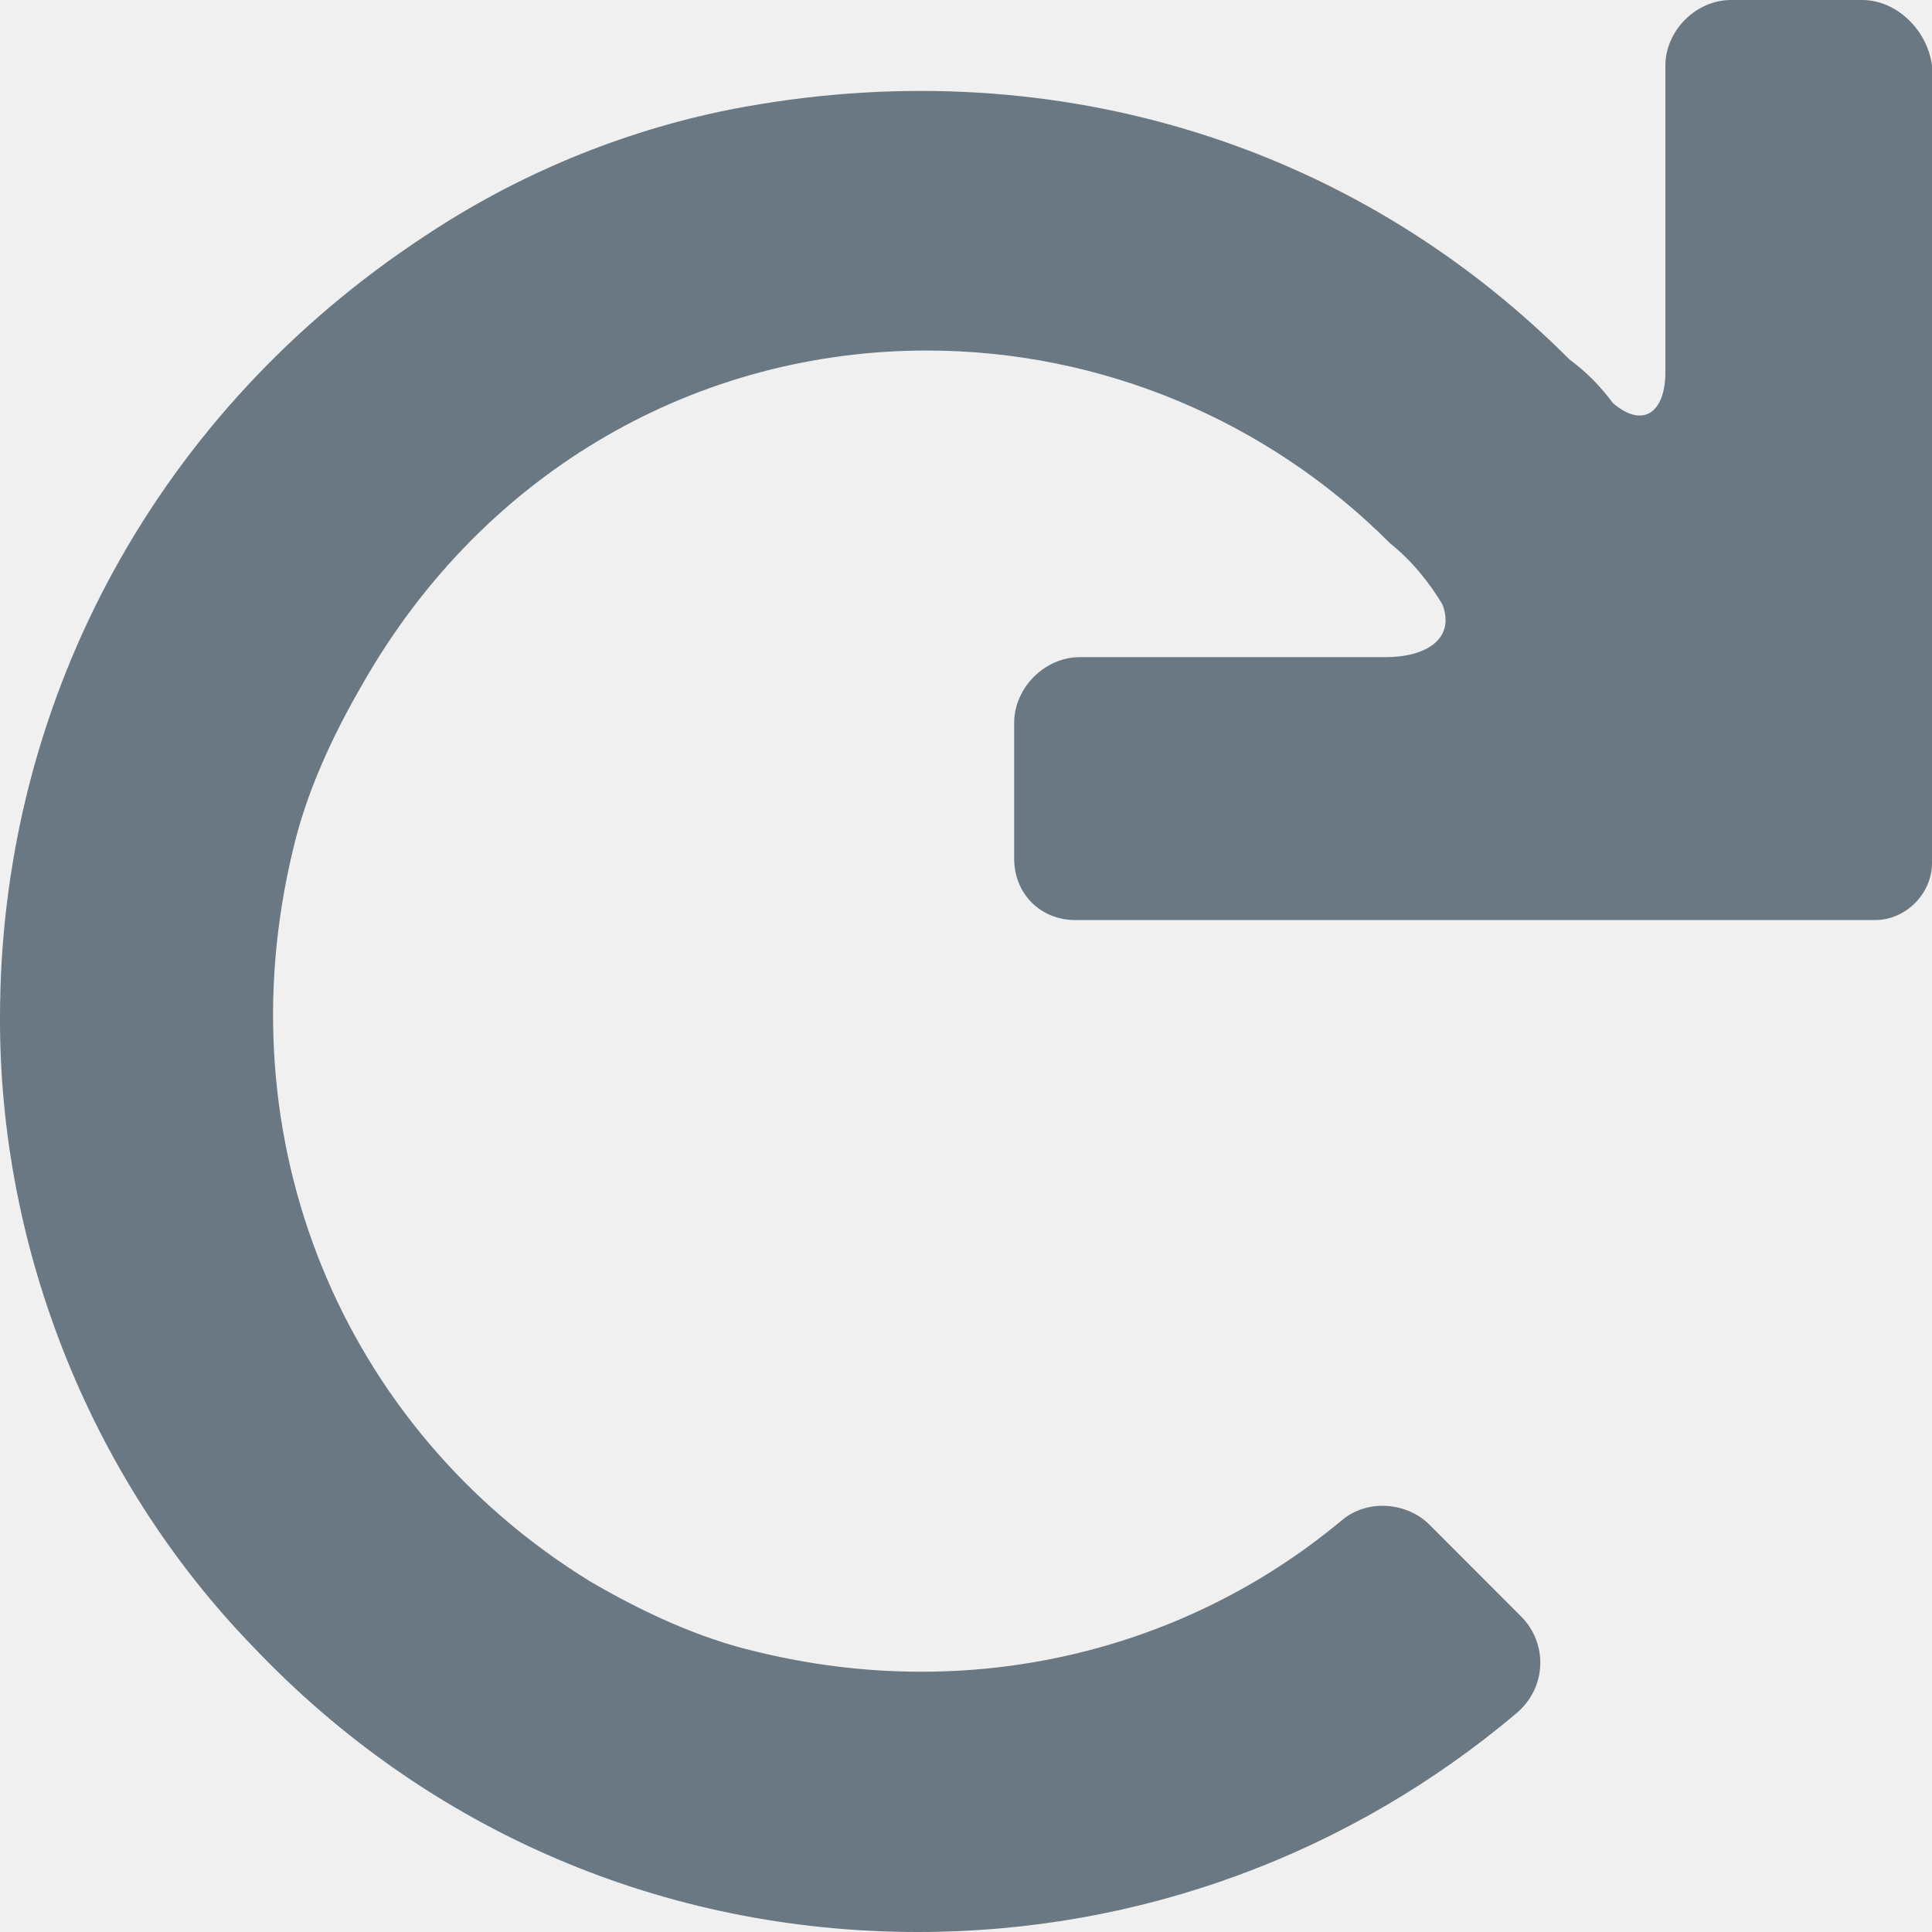
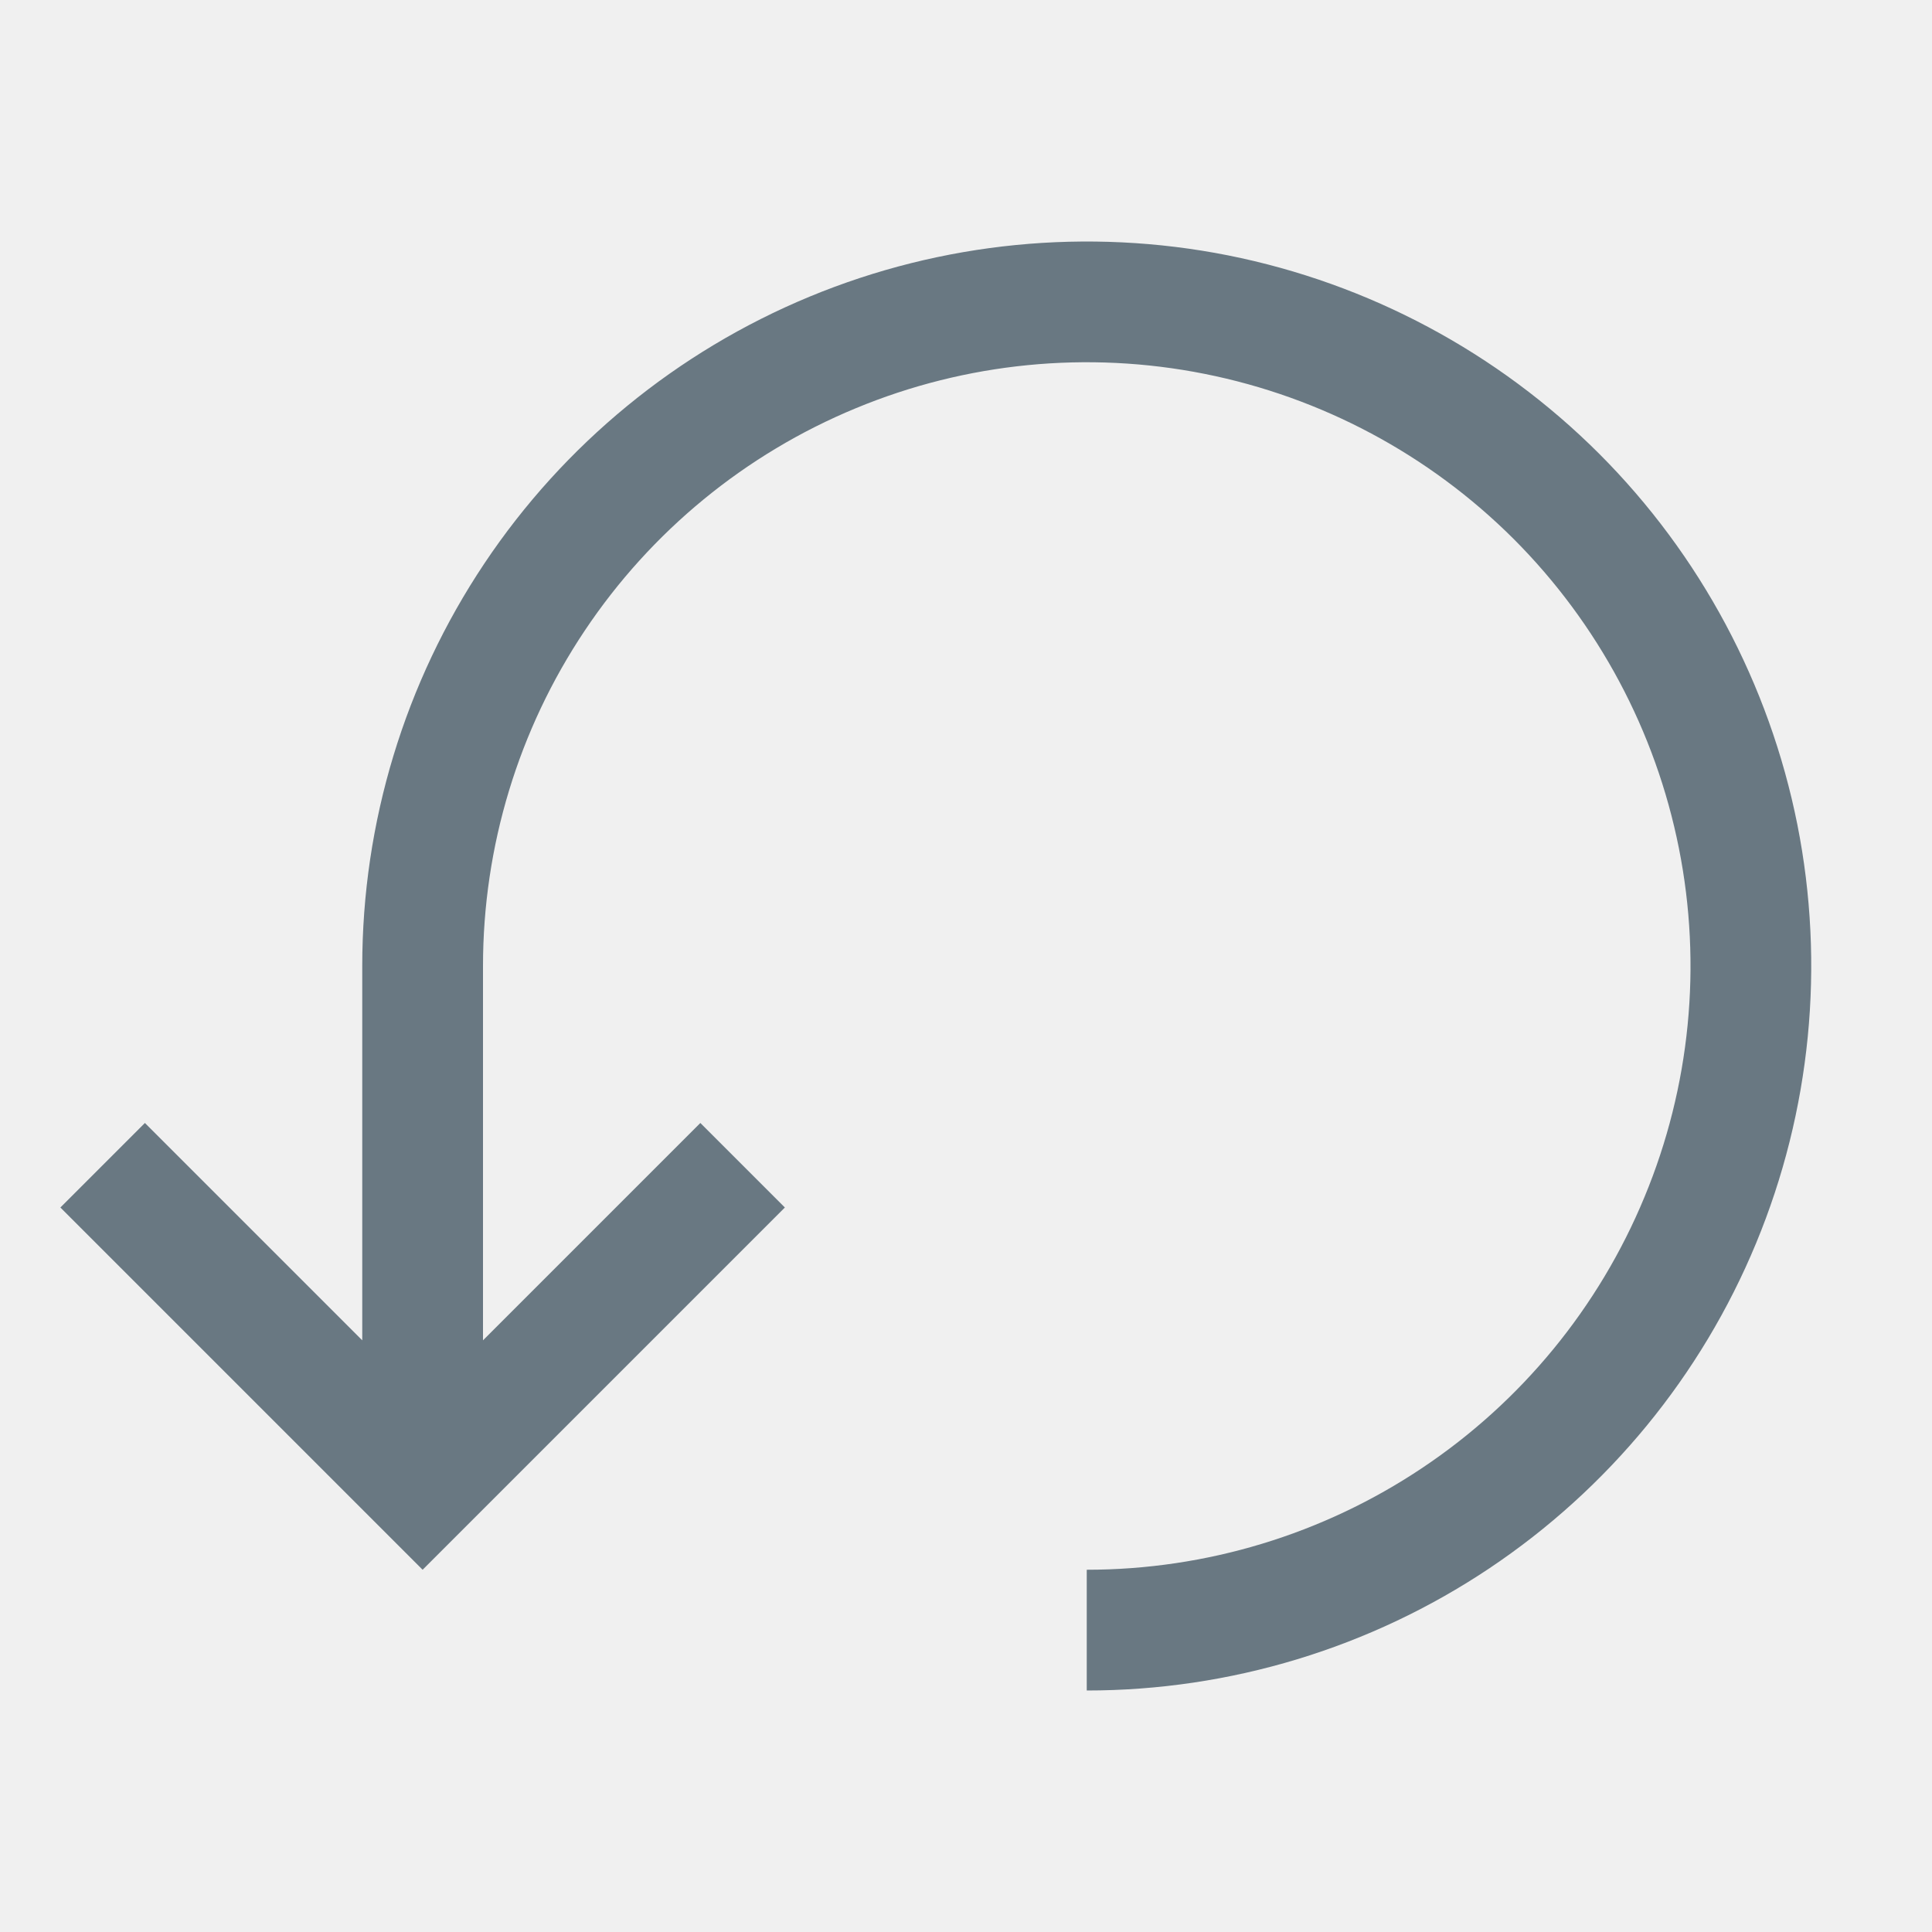
- <svg xmlns="http://www.w3.org/2000/svg" width="14" height="14" viewBox="0 0 14 14" fill="none">
-   <path fill-rule="evenodd" clip-rule="evenodd" d="M13.493 0H12.543C12.29 0 12.068 0.222 12.068 0.476V2.698C12.068 2.984 11.91 3.111 11.688 2.921C11.593 2.794 11.498 2.698 11.371 2.603C9.788 1.016 7.571 0.349 5.29 0.794C4.498 0.952 3.738 1.27 3.073 1.714C1.141 2.984 0.033 5.048 0.001 7.27C-0.031 8.984 0.635 10.698 1.838 11.937C3.105 13.27 4.815 14 6.652 14C8.267 14 9.788 13.429 10.991 12.413C11.213 12.222 11.213 11.905 11.023 11.714L10.358 11.048C10.199 10.889 9.914 10.857 9.724 11.016C8.584 11.968 7.032 12.349 5.48 11.968C5.069 11.873 4.657 11.682 4.277 11.46C2.471 10.349 1.616 8.254 2.123 6.159C2.218 5.746 2.408 5.333 2.63 4.952C3.517 3.397 5.069 2.54 6.715 2.54C7.982 2.54 9.186 3.048 10.073 3.937C10.231 4.063 10.358 4.222 10.453 4.381C10.548 4.635 10.326 4.762 10.041 4.762H7.824C7.571 4.762 7.349 4.984 7.349 5.238V6.222C7.349 6.476 7.539 6.667 7.792 6.667H13.588C13.81 6.667 14 6.476 14 6.254V0.476C13.968 0.222 13.747 0 13.493 0V0Z" fill="#697882" />
-   <mask id="mask0" mask-type="alpha" maskUnits="userSpaceOnUse" x="0" y="0" width="14" height="14">
-     <path fill-rule="evenodd" clip-rule="evenodd" d="M13.493 0H12.543C12.29 0 12.068 0.222 12.068 0.476V2.698C12.068 2.984 11.91 3.111 11.688 2.921C11.593 2.794 11.498 2.698 11.371 2.603C9.788 1.016 7.571 0.349 5.29 0.794C4.498 0.952 3.738 1.27 3.073 1.714C1.141 2.984 0.033 5.048 0.001 7.27C-0.031 8.984 0.635 10.698 1.838 11.937C3.105 13.27 4.815 14 6.652 14C8.267 14 9.788 13.429 10.991 12.413C11.213 12.222 11.213 11.905 11.023 11.714L10.358 11.048C10.199 10.889 9.914 10.857 9.724 11.016C8.584 11.968 7.032 12.349 5.48 11.968C5.069 11.873 4.657 11.682 4.277 11.46C2.471 10.349 1.616 8.254 2.123 6.159C2.218 5.746 2.408 5.333 2.63 4.952C3.517 3.397 5.069 2.54 6.715 2.54C7.982 2.54 9.186 3.048 10.073 3.937C10.231 4.063 10.358 4.222 10.453 4.381C10.548 4.635 10.326 4.762 10.041 4.762H7.824C7.571 4.762 7.349 4.984 7.349 5.238V6.222C7.349 6.476 7.539 6.667 7.792 6.667H13.588C13.81 6.667 14 6.476 14 6.254V0.476C13.968 0.222 13.747 0 13.493 0V0Z" fill="white" />
-   </mask>
-   <g mask="url(#mask0)">
- </g>
+ <svg xmlns="http://www.w3.org/2000/svg" viewBox="0 0 16 16" fill="none">
+   <path d="M9 14C10.187 14 11.347 13.648 12.333 12.989C13.32 12.329 14.089 11.393 14.543 10.296C14.997 9.2 15.116 7.993 14.885 6.829C14.653 5.666 14.082 4.596 13.243 3.757C12.403 2.918 11.334 2.347 10.171 2.115C9.007 1.884 7.8 2.003 6.704 2.457C5.608 2.911 4.67 3.68 4.011 4.667C3.352 5.653 3 6.813 3 8V11.1L1.2 9.3L0.5 10L3.5 13L6.5 10L5.8 9.3L4 11.1V8C4 7.011 4.293 6.044 4.843 5.222C5.392 4.4 6.173 3.759 7.087 3.381C8 3.002 9.006 2.903 9.975 3.096C10.945 3.289 11.836 3.765 12.536 4.464C13.235 5.164 13.711 6.055 13.904 7.025C14.097 7.994 13.998 9 13.619 9.913C13.241 10.827 12.6 11.608 11.778 12.157C10.956 12.707 9.989 13 9 13V14Z" fill="#697882" />
</svg>
